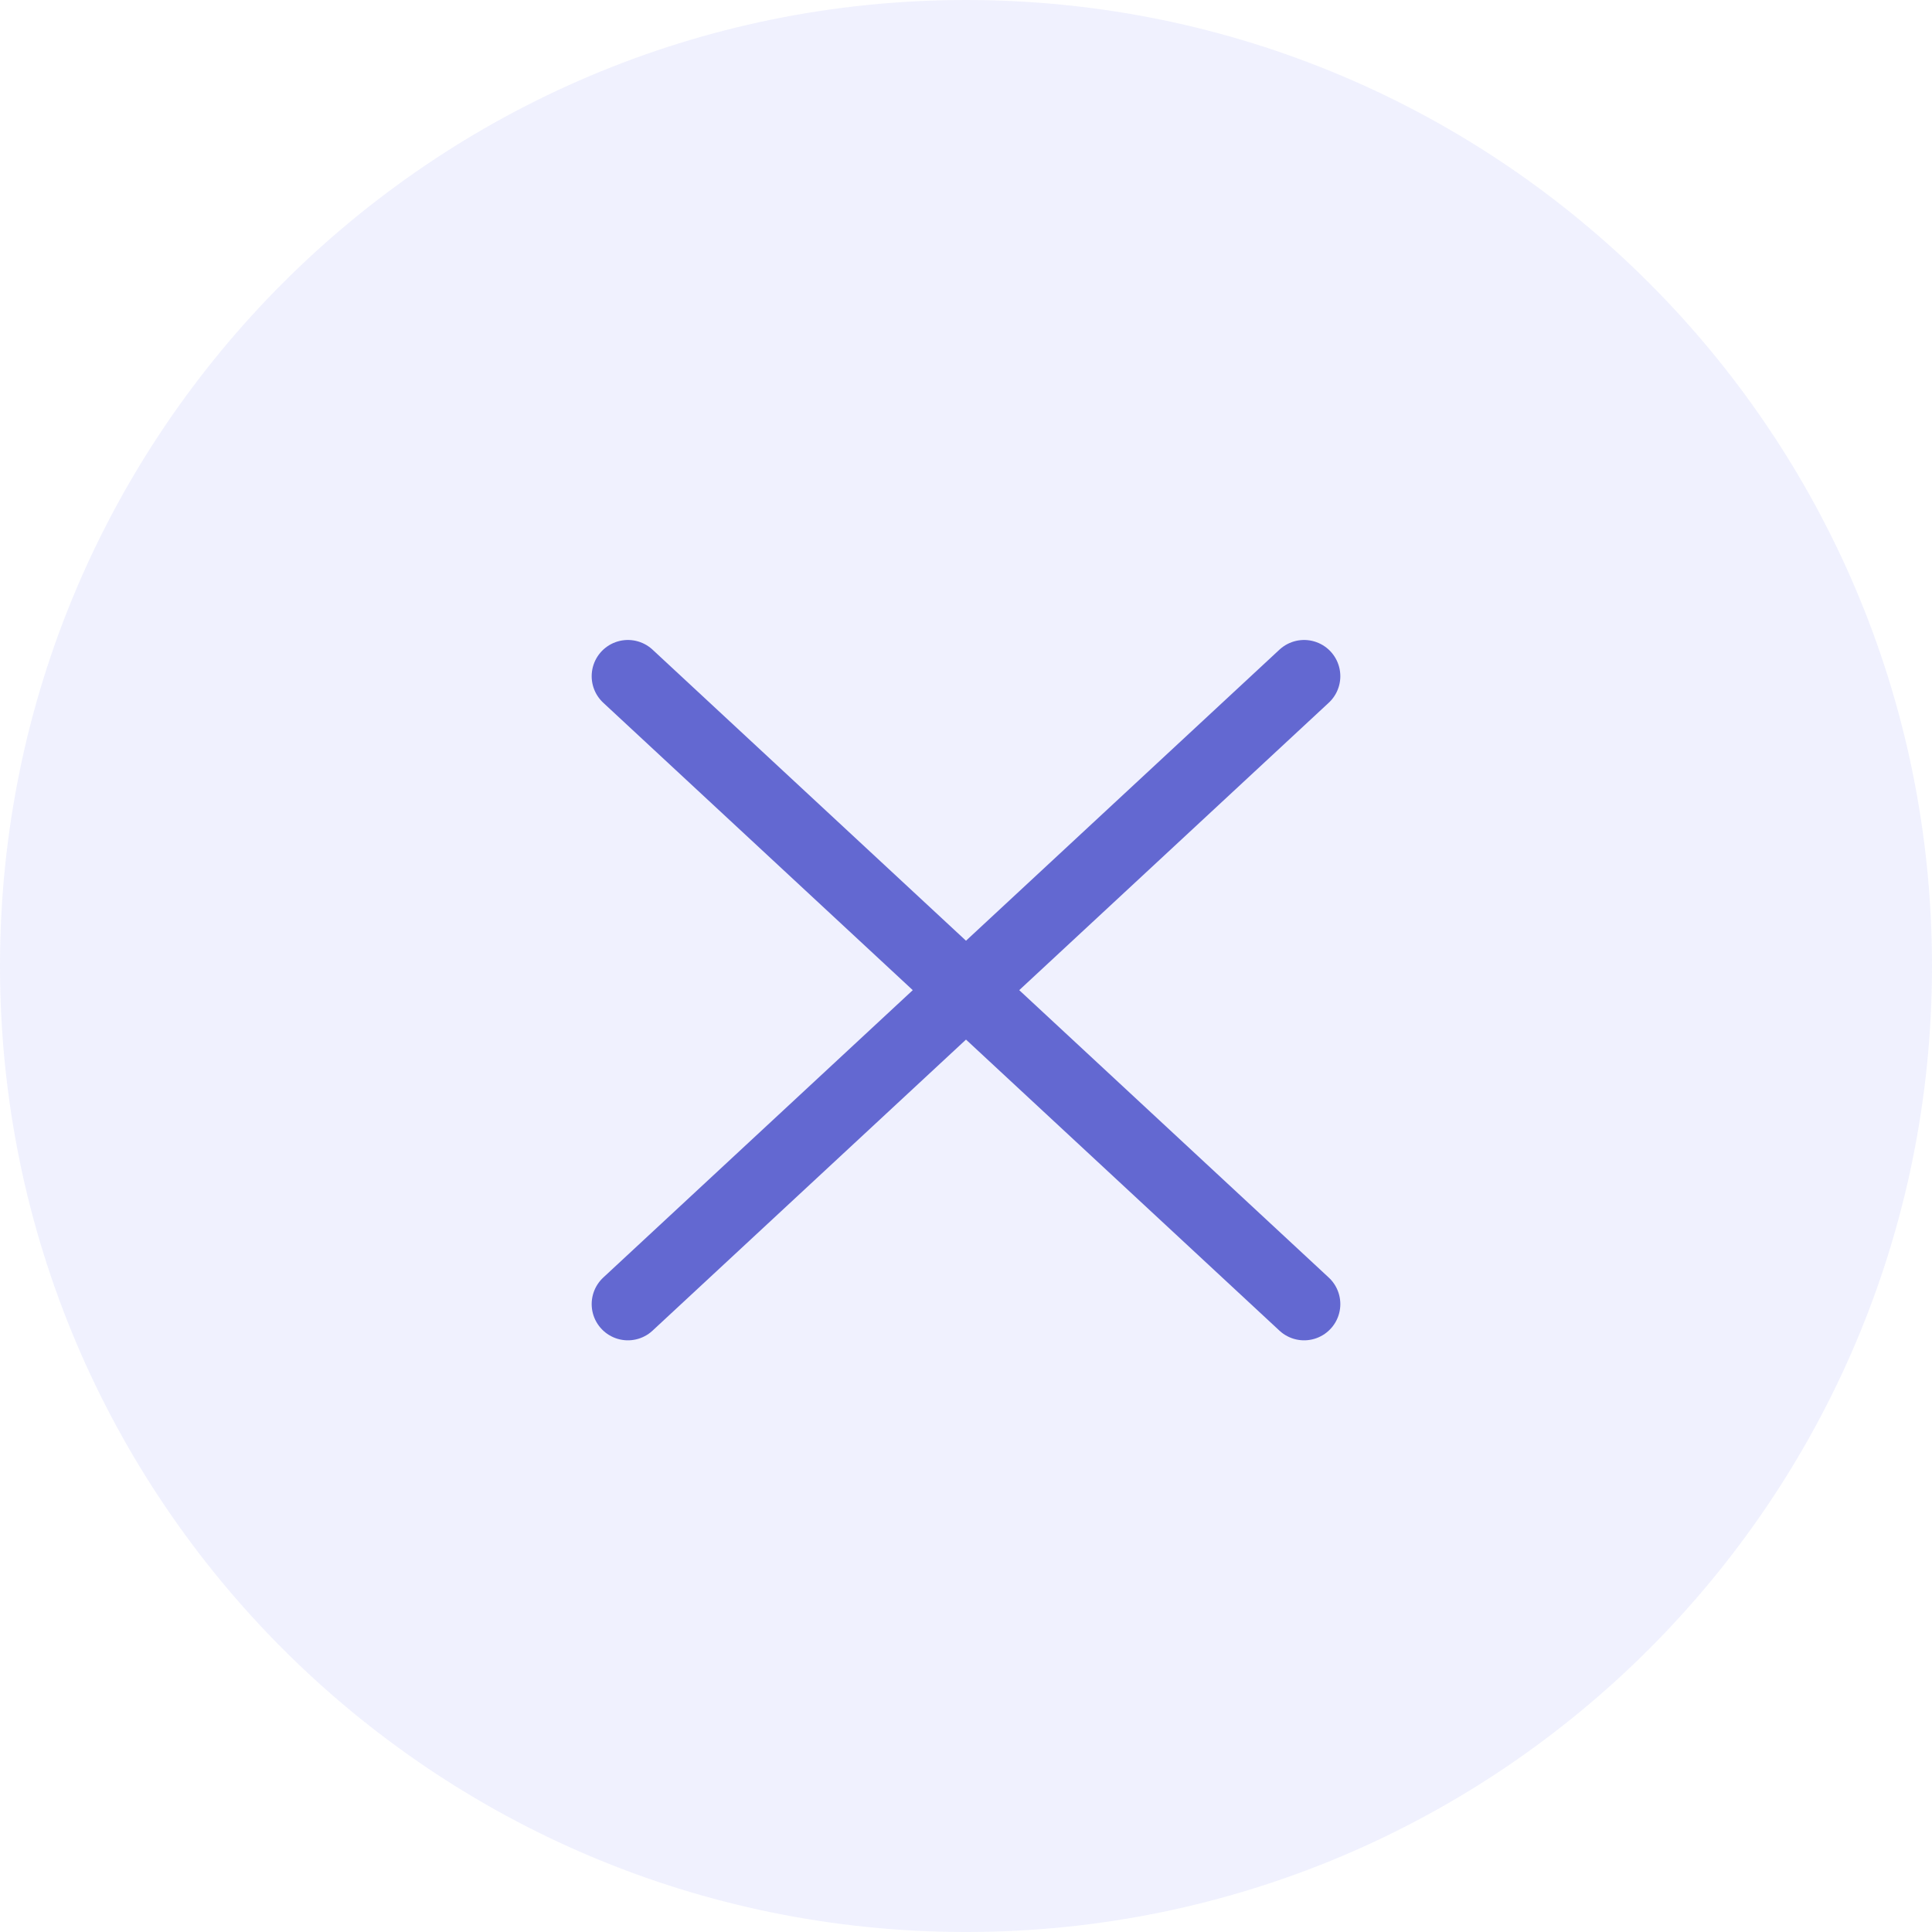
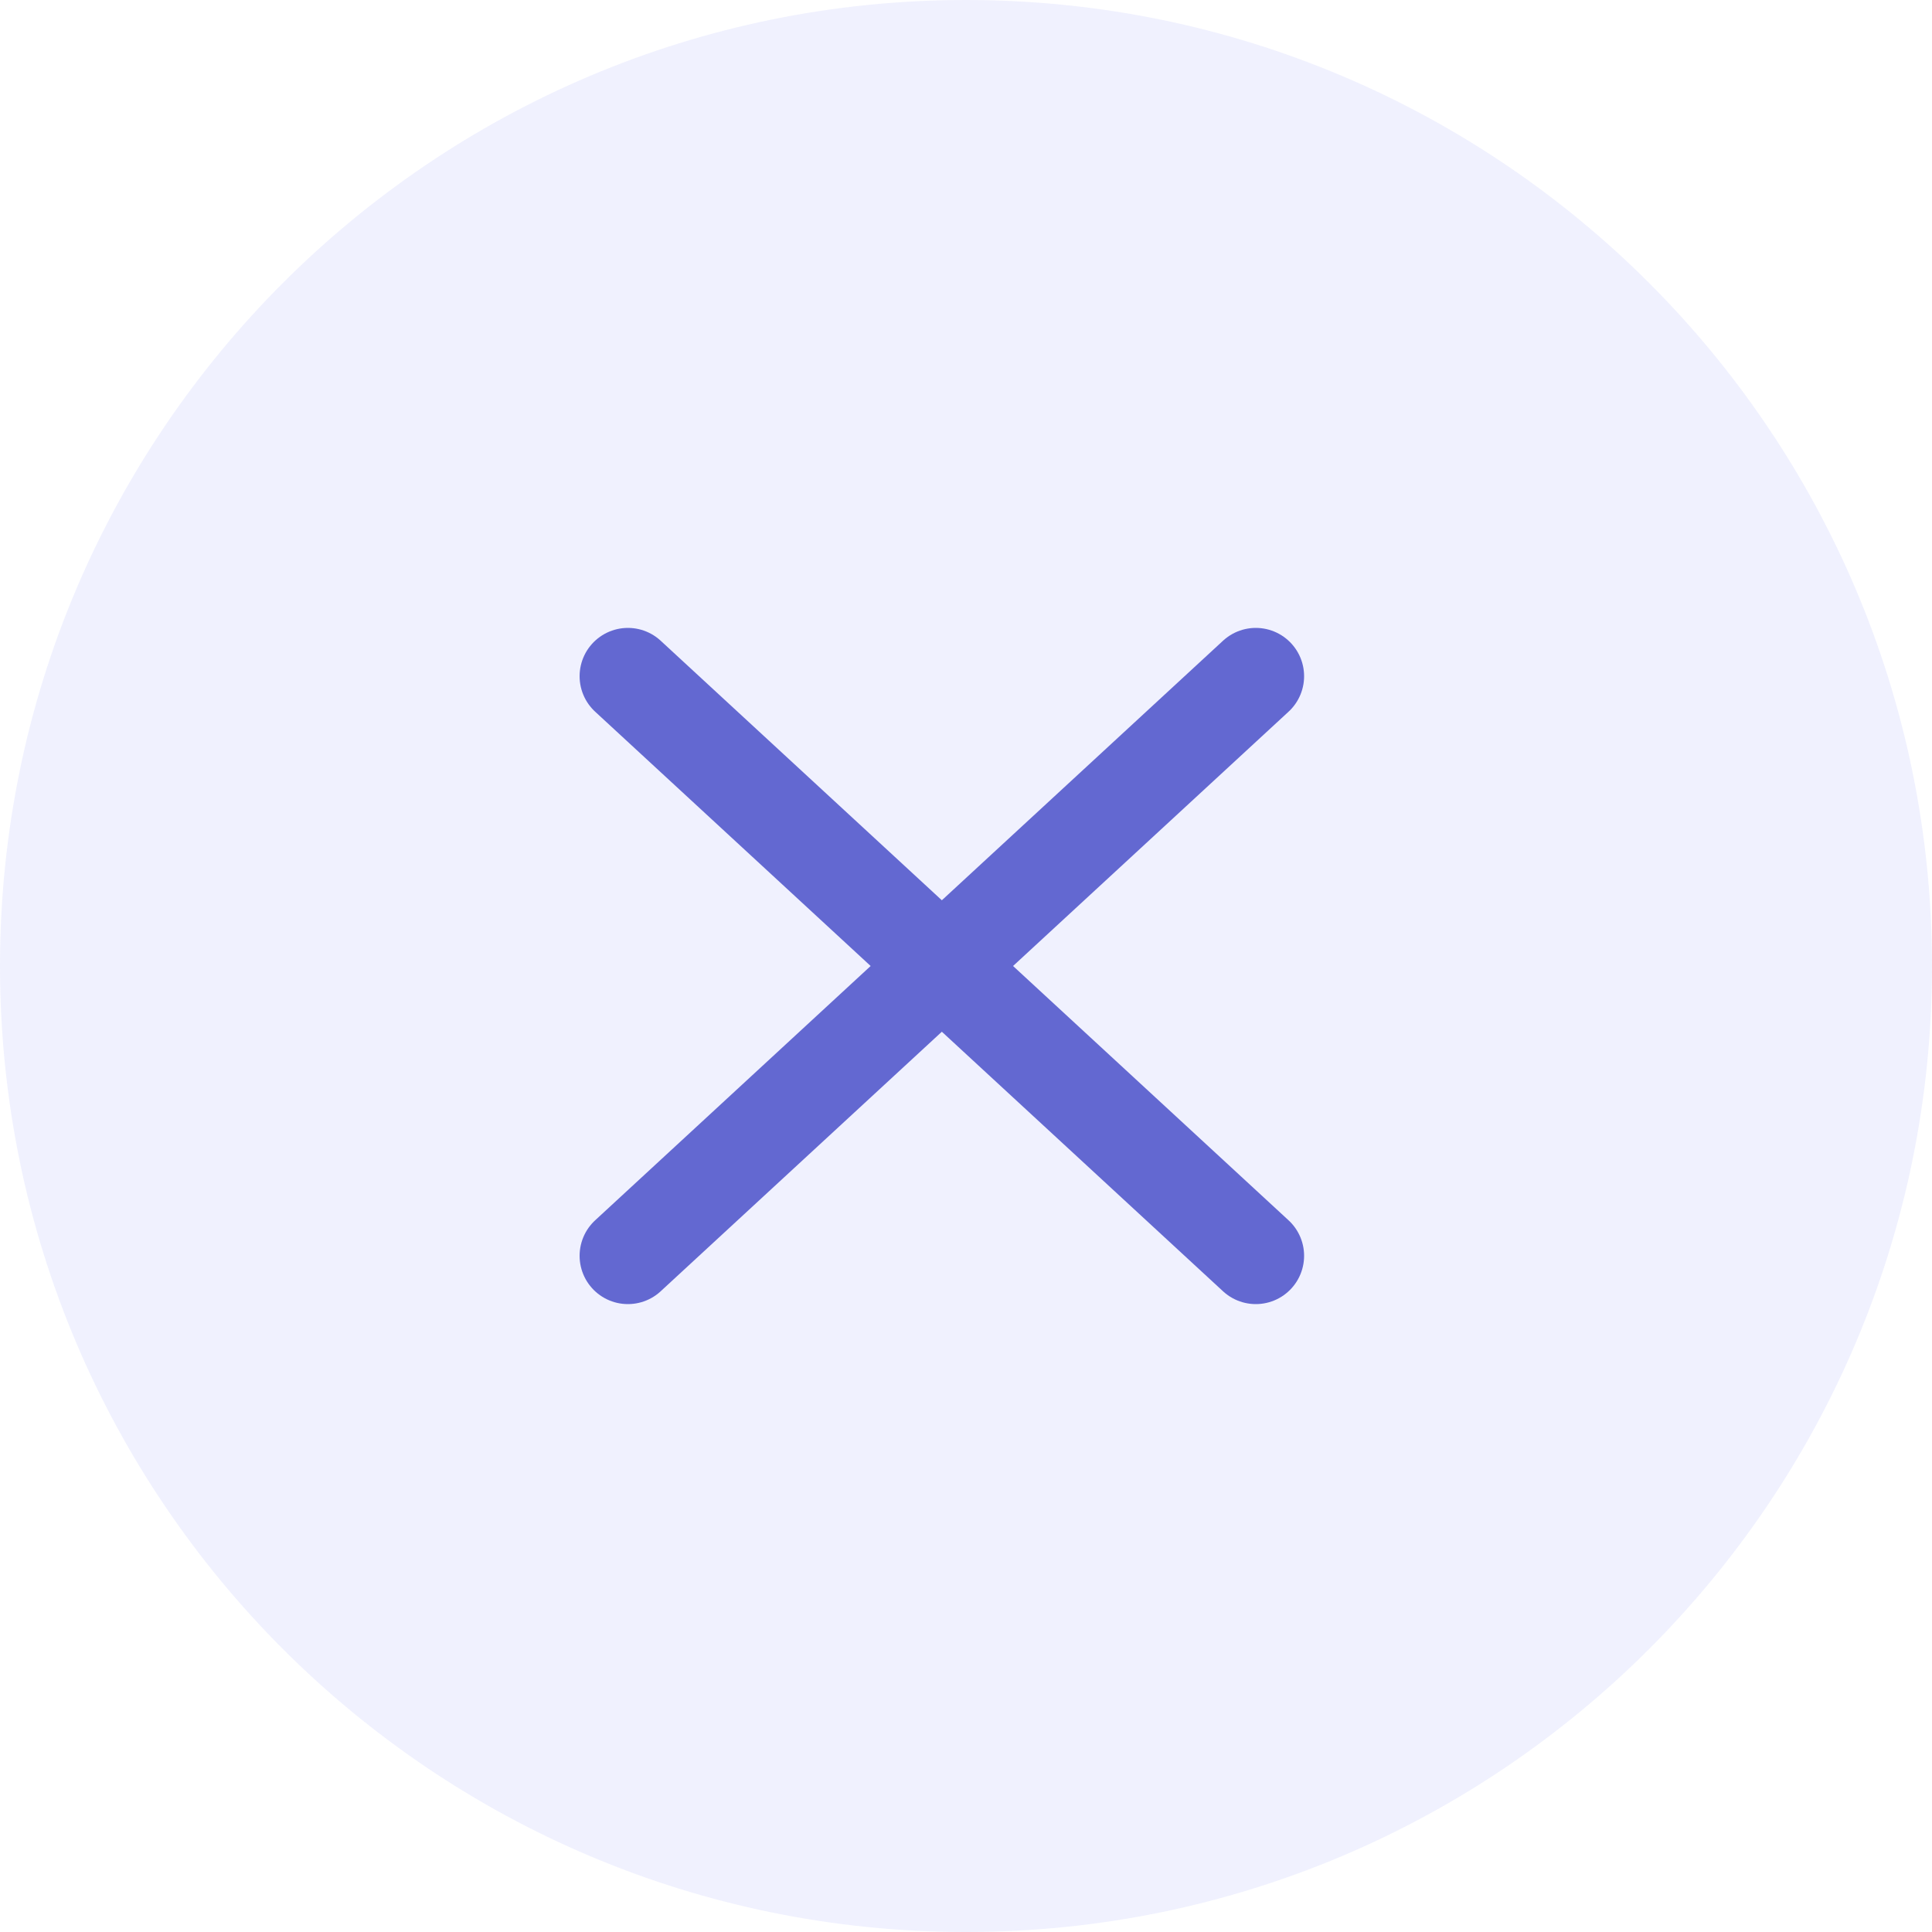
<svg xmlns="http://www.w3.org/2000/svg" width="40" height="40" viewBox="0 0 40 40" fill="none">
  <rect width="40" height="40" rx="20" fill="#6B76F6" fill-opacity="0.1" />
-   <path d="M27 14L13 27M13 14L27 27" stroke="#6368D1" stroke-width="1.5" stroke-linecap="round" stroke-linejoin="round" />
+   <path d="M26 14L13 26M13 14L26 26" stroke="#6368D1" stroke-width="2" stroke-linecap="round" stroke-linejoin="round" />
</svg>
